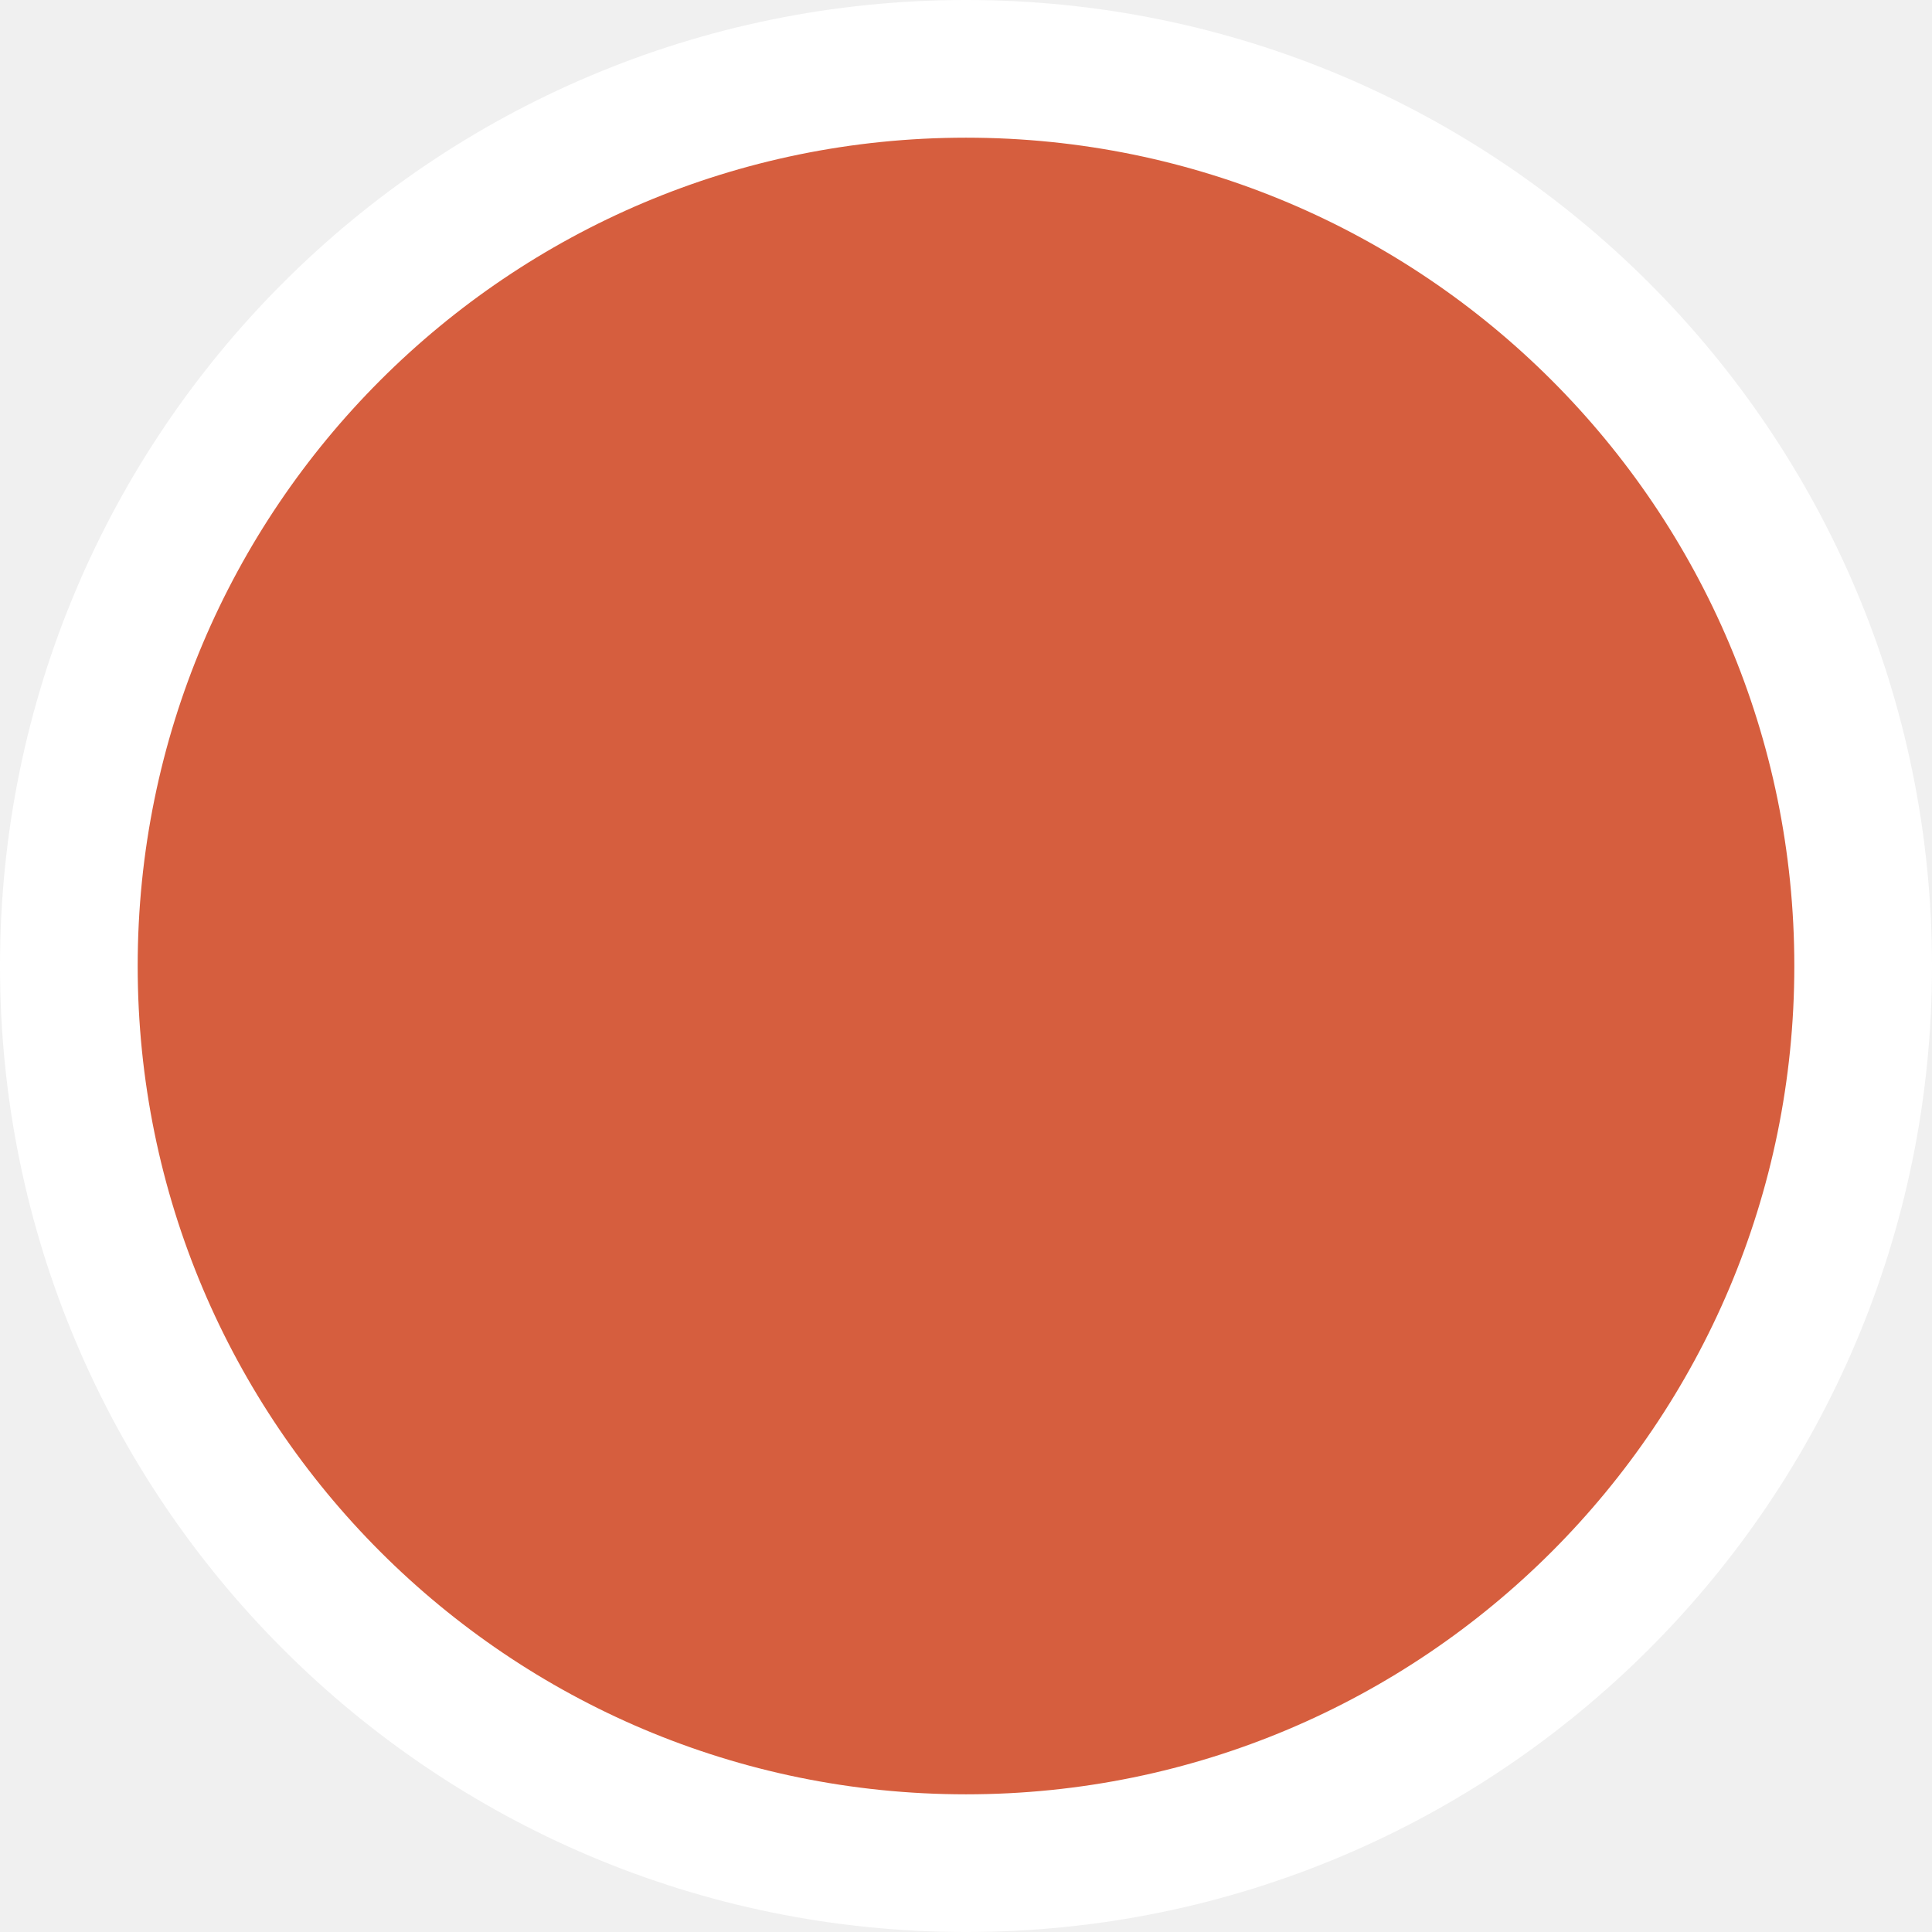
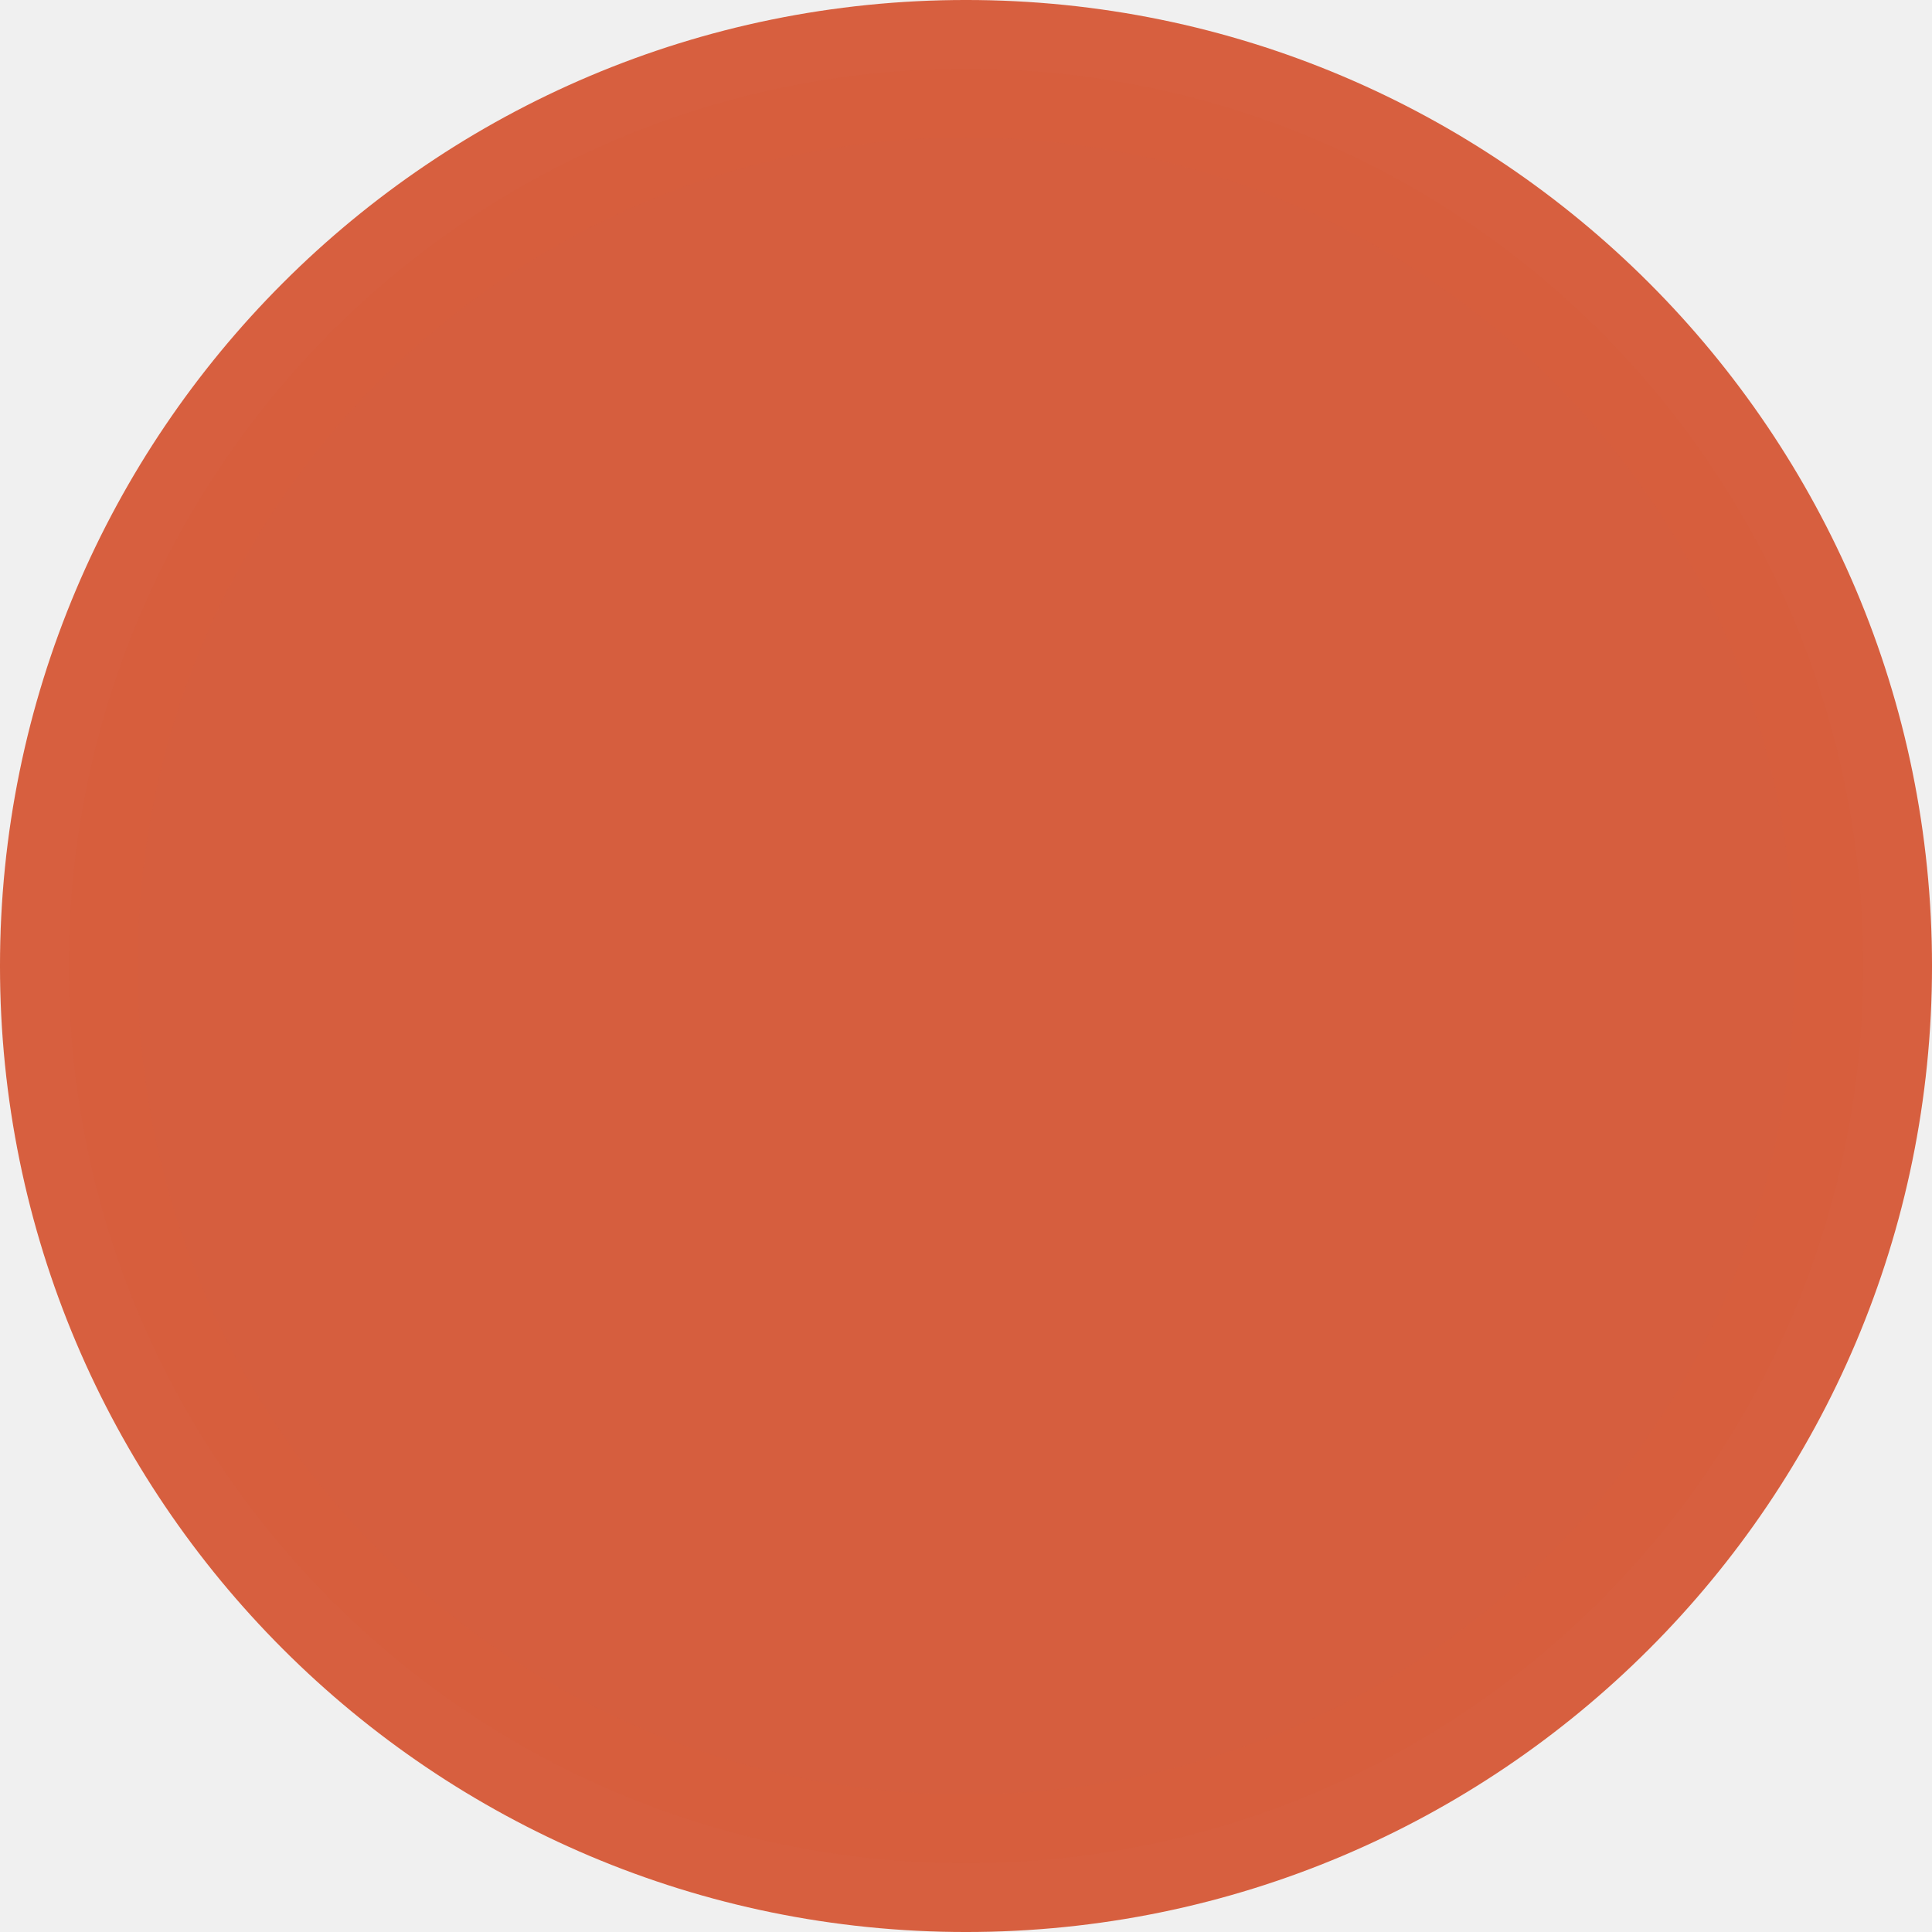
- <svg xmlns="http://www.w3.org/2000/svg" width="100mm" height="100mm" viewBox="0 0 100 100" version="1.1" id="svg8">
+ <svg xmlns="http://www.w3.org/2000/svg" id="svg8" version="1.1" viewBox="0 0 100 100" height="100mm" width="100mm">
  <defs id="defs2" />
-   <g id="layer1" transform="translate(-57.11691,-40.36196)">
-     <circle style="opacity:0.99;fill:#d65d3c;fill-opacity:1;stroke:#ffffff;stroke-width:7.127;stroke-linecap:round;stroke-linejoin:round;stroke-miterlimit:4;stroke-dasharray:none;stroke-opacity:1" id="path4485" cx="107.117" cy="90.362" r="46.437" />
+   <g transform="translate(-57.11691,-40.36196)" id="layer1">
+     <circle r="46.437" cy="90.362" cx="107.117" id="path4485" style="opacity:0.99;fill:#d65d3c;fill-opacity:1;stroke:#d65d3c;stroke-width:7.127;stroke-linecap:round;stroke-linejoin:round;stroke-miterlimit:4;stroke-dasharray:none;stroke-opacity:0.992" />
  </g>
</svg>
